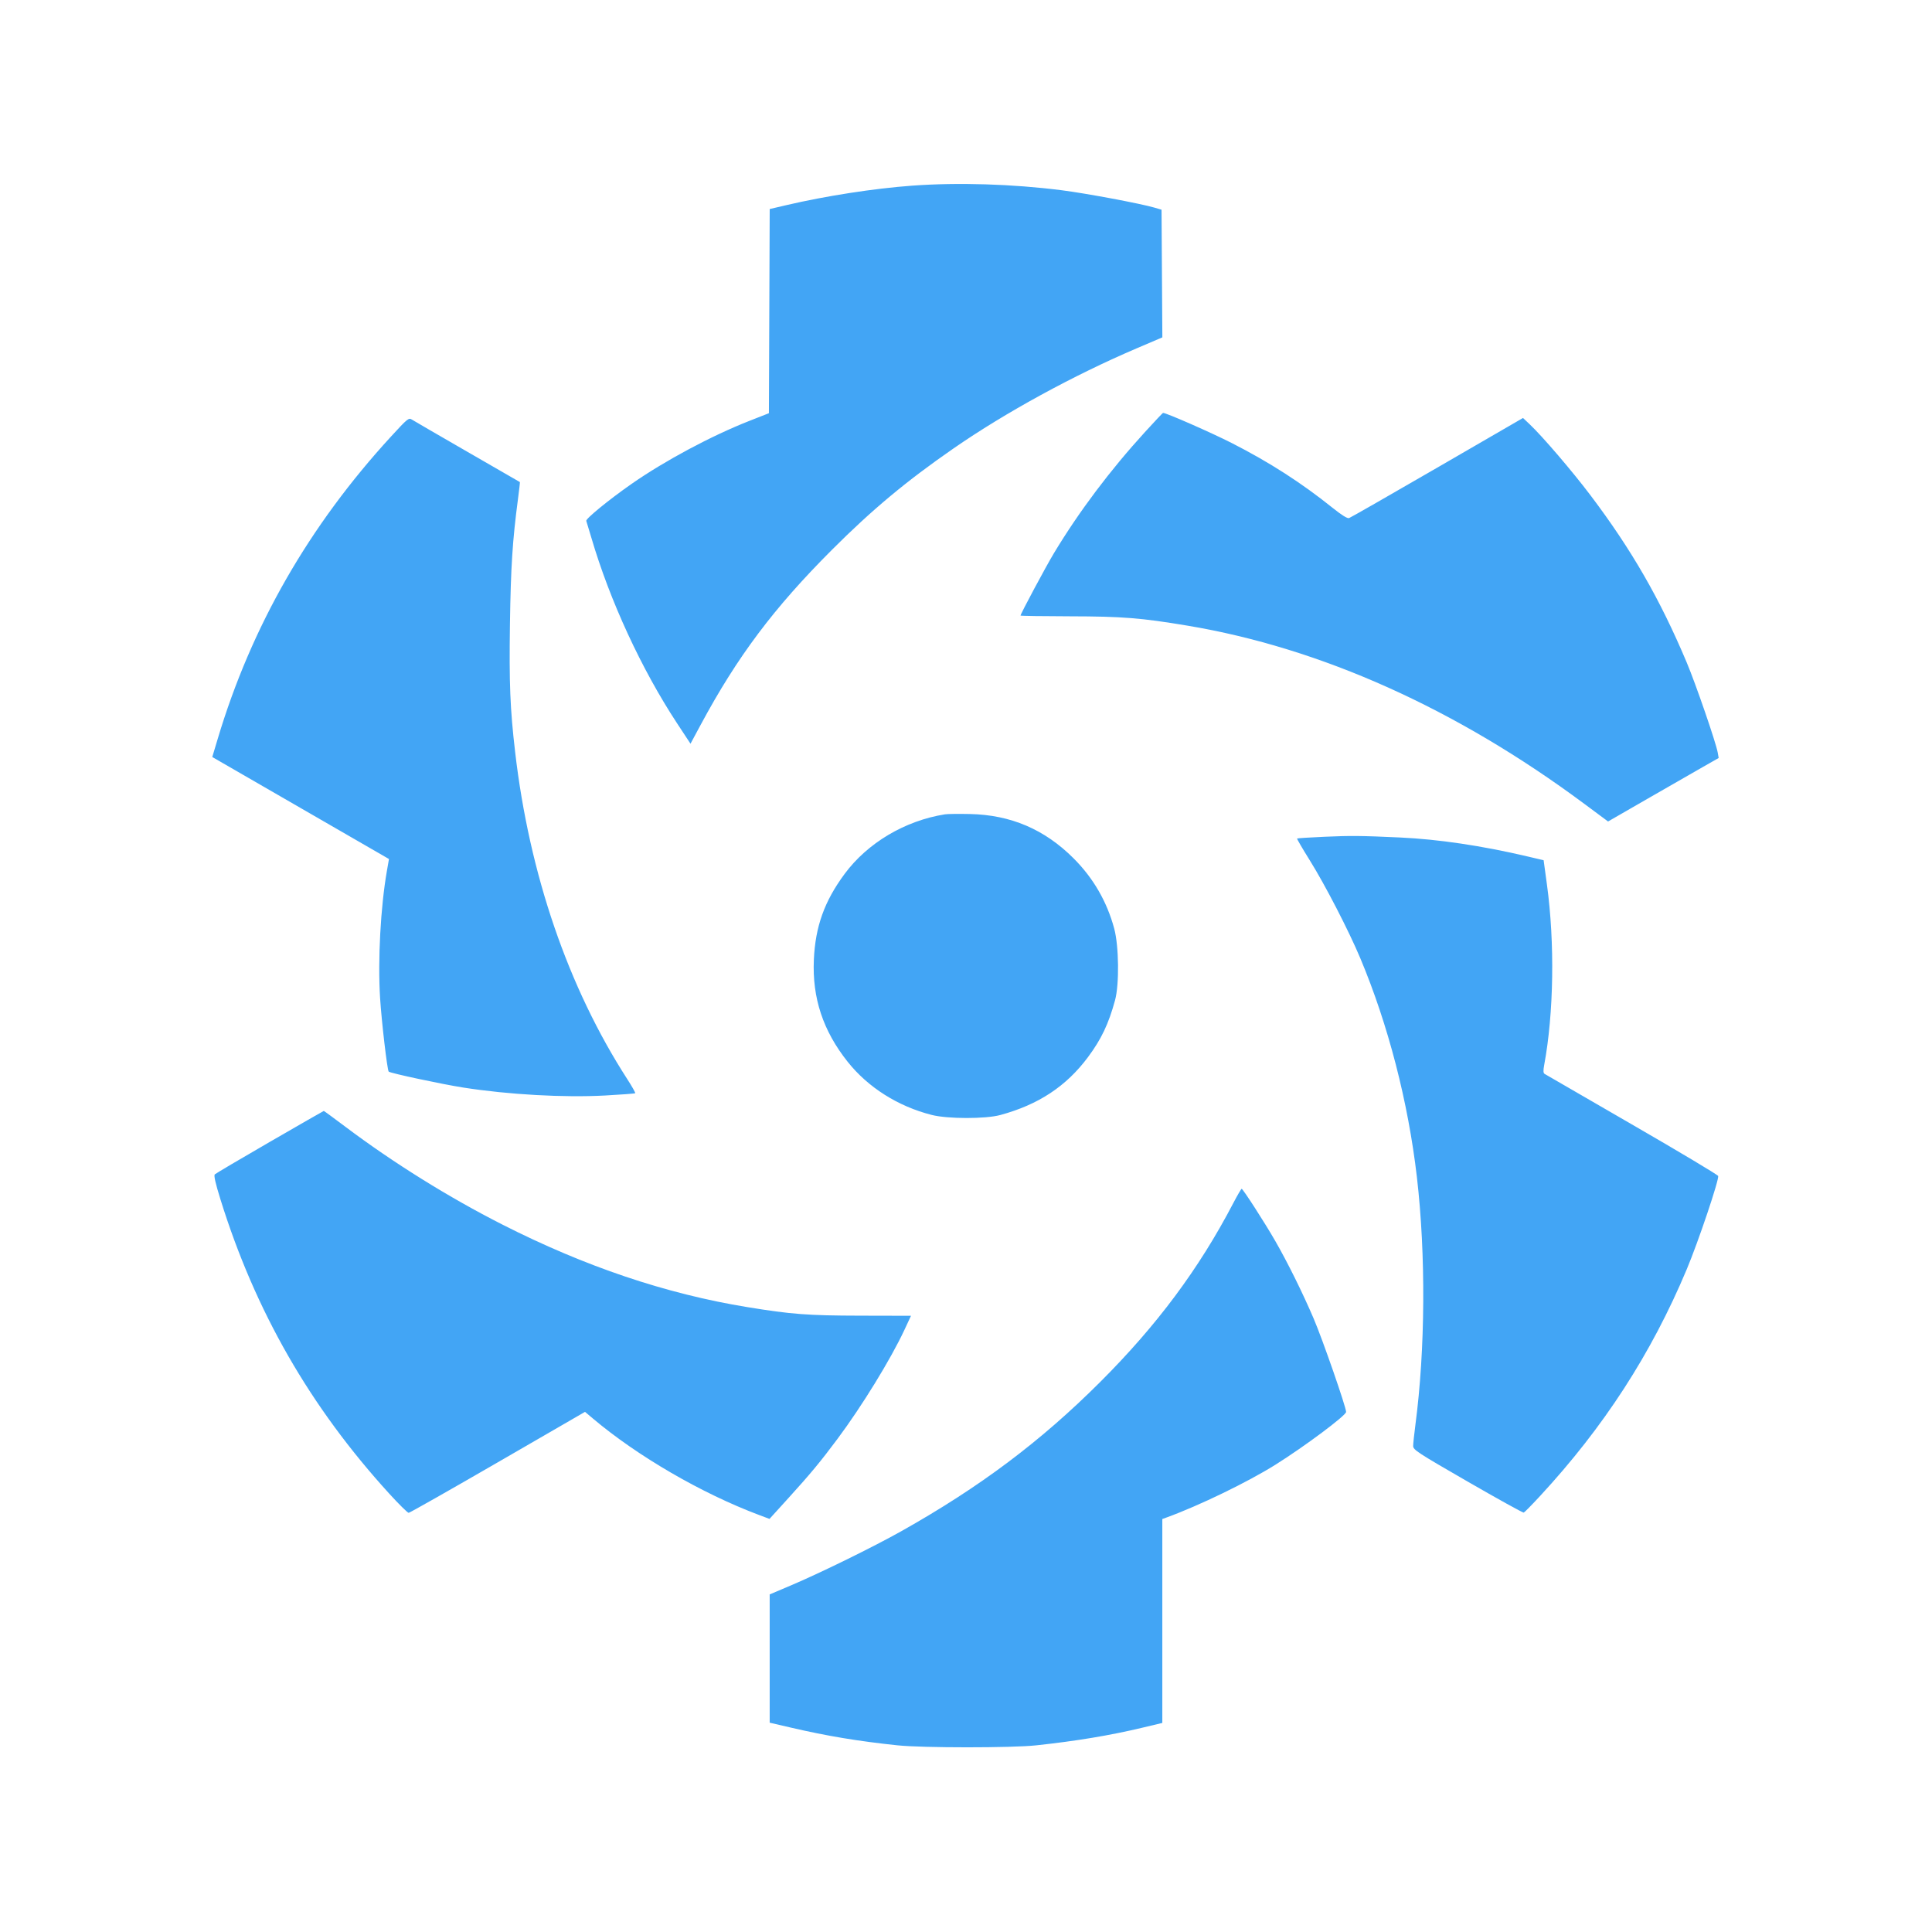
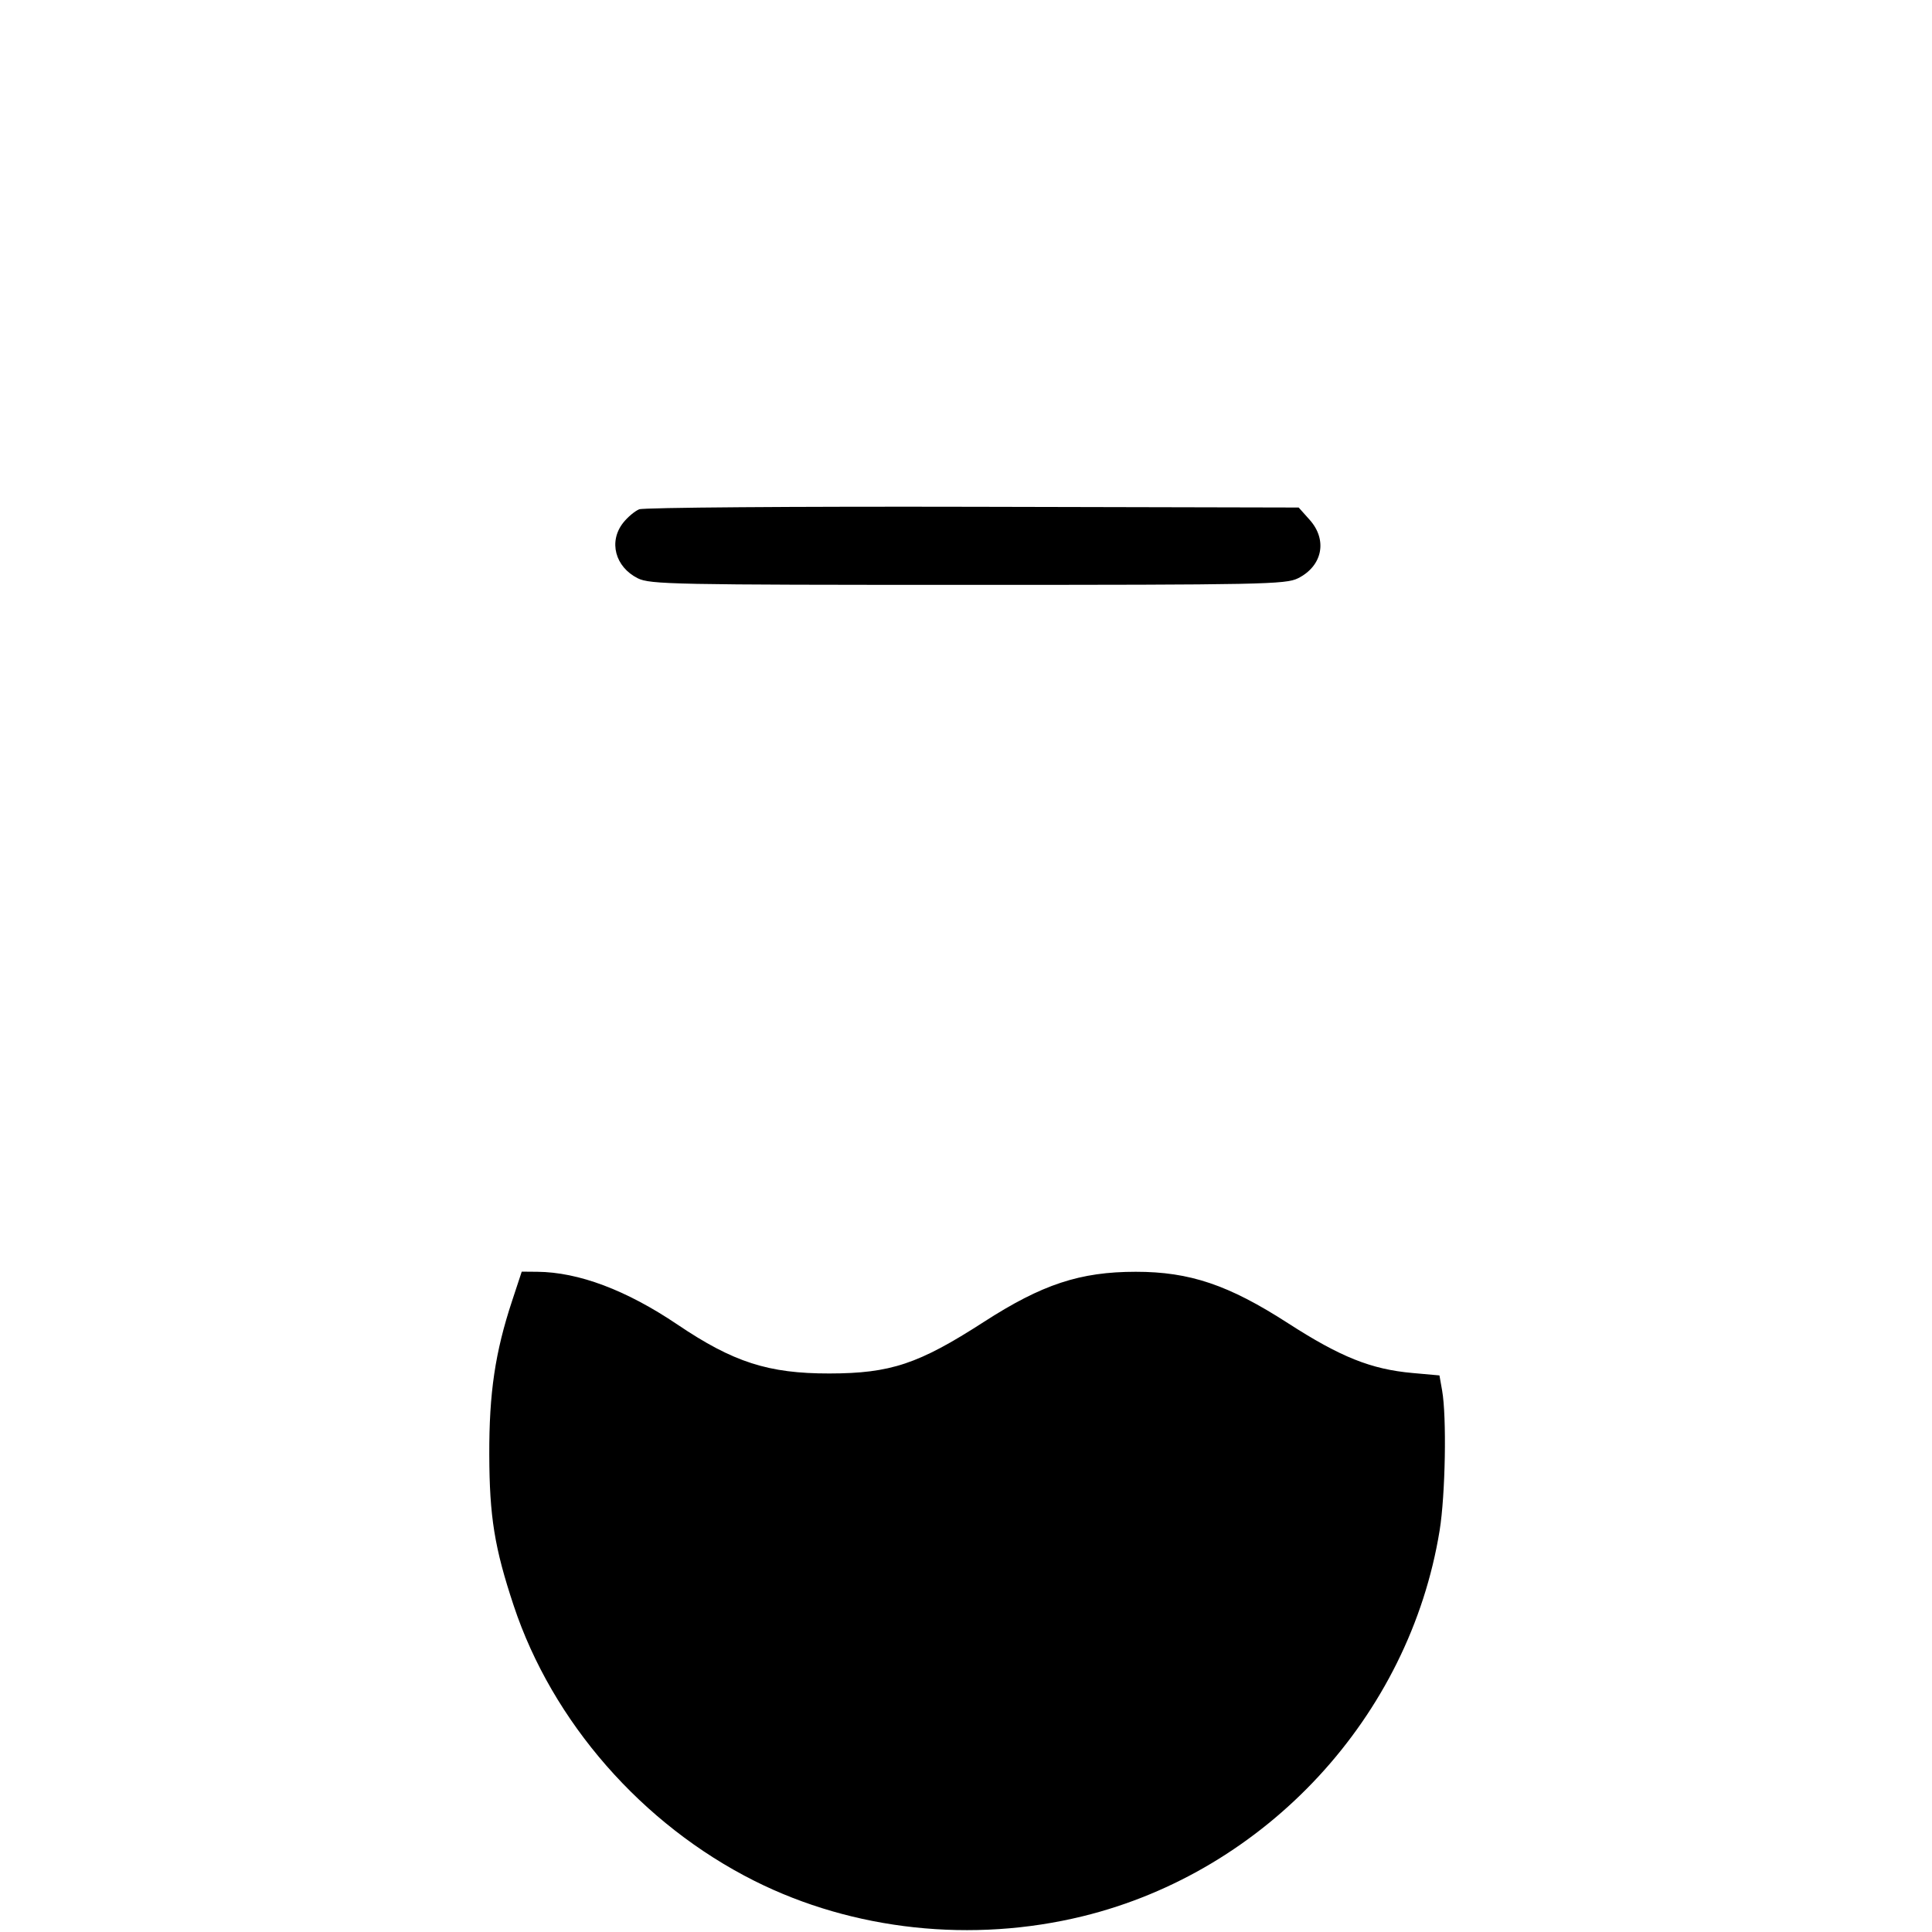
- <svg xmlns="http://www.w3.org/2000/svg" width="1240" height="1240">
-   <path d="M585.5 119.157c-24.392 1.775-55.454 6.582-80.743 12.495l-10.743 2.512-.257 65.522-.257 65.523-12.5 4.911c-24.453 9.608-54.301 25.574-75.692 40.488-14.402 10.041-29.52 22.393-29.025 23.713.243.648 1.692 5.443 3.22 10.655 11.868 40.48 32.267 84.639 55.173 119.442l8.503 12.917 6.683-12.417c23.502-43.672 46.807-74.722 84.066-112.002 25.738-25.754 47.825-44.173 78.072-65.109 33.386-23.108 77-46.934 117.761-64.332l16.261-6.94-.261-40.974-.261-40.973-4.5-1.319c-8.958-2.625-43.862-9.169-59.5-11.155-31.749-4.032-66.513-5.102-96-2.957M734.906 277.25c-22.472 24.627-42.334 51.05-58.443 77.75-5.099 8.45-21.464 39.014-21.462 40.083 0 .229 14.287.445 31.75.479 33.627.065 45.612 1.017 75.303 5.978 85.759 14.331 172.63 53.33 254.813 114.394l15.221 11.31 25.706-14.808c14.138-8.144 30.112-17.312 35.497-20.372l9.79-5.564-.61-3.5c-1.096-6.29-14.149-44.185-19.977-58-17.139-40.622-35.248-72.077-61.599-107-11.686-15.488-30.818-37.844-39.039-45.62l-4.356-4.119-55 31.858c-30.25 17.522-55.747 32.106-56.66 32.408-1.079.358-4.75-1.93-10.5-6.543-20.084-16.116-40.545-29.274-64.607-41.547C777.601 277.739 748.585 265 746.461 265c-.207 0-5.407 5.512-11.555 12.25m-483.911 2.889c-52.729 57.452-89.592 121.745-111.254 194.044l-3.501 11.683 56.707 32.735 56.706 32.734-1.326 7.583c-4.069 23.272-5.894 57.248-4.381 81.582.926 14.898 4.591 46.254 5.526 47.28.898.986 34.289 8.122 48.028 10.264 28.958 4.515 64.488 6.499 90.867 5.074 10.377-.56 19.07-1.222 19.319-1.471.248-.248-2.035-4.306-5.074-9.017-37.96-58.843-62.879-131.564-72.005-210.13-3.219-27.711-3.869-43.866-3.307-82.149.534-36.338 1.631-53.441 5.12-79.832.798-6.039 1.368-11.04 1.266-11.112-.102-.073-15.261-8.815-33.686-19.427-18.425-10.613-34.464-19.919-35.642-20.682-2.027-1.312-2.739-.735-13.363 10.841M606.5 522.653c-25.669 4.073-49.712 18.357-64.437 38.283-12.956 17.531-18.769 33.768-19.713 55.064-1.087 24.502 5.901 45.6 21.676 65.452 13.091 16.473 32.315 28.634 53.974 34.141 10.222 2.599 34.507 2.629 44 .054 24.469-6.637 42.328-18.418 56.253-37.107 8.576-11.511 13.261-21.347 17.403-36.54 2.782-10.202 2.502-34.762-.523-46-4.654-17.286-13.403-32.422-26.057-45.076-18.639-18.639-40.322-27.911-66.576-28.47-7.15-.152-14.35-.062-16 .199m243.676 14.396c-9.529.421-17.487.928-17.685 1.126-.198.198 3.43 6.427 8.061 13.843 9.872 15.805 25.076 45.255 32.515 62.982 17.89 42.628 30.726 92.267 36.33 140.5 5.776 49.707 5.41 110.661-.955 158.936-.793 6.015-1.442 12.144-1.442 13.62 0 2.476 2.712 4.248 35.027 22.888 19.264 11.113 35.44 20.059 35.946 19.88.506-.178 5.205-4.957 10.444-10.619 40.968-44.285 71.417-91.321 94.113-145.385 7.518-17.906 21.003-57.989 20.208-60.062-.302-.785-25.229-15.681-55.393-33.103-30.165-17.421-55.37-32.011-56.011-32.422-.843-.54-.908-2.132-.233-5.74 6.158-32.924 6.854-78.418 1.771-115.688l-2.141-15.695-10.616-2.49c-29.261-6.862-56.983-10.974-81.615-12.105-25.026-1.149-31.483-1.212-48.324-.466M173.193 732.877c-18.869 10.91-34.771 20.301-35.338 20.868-.708.708.416 5.685 3.59 15.893 22.372 71.955 57.534 133.26 108.468 189.112 6.144 6.737 11.715 12.235 12.379 12.217.665-.019 26.402-14.607 57.195-32.419l55.987-32.386 5.013 4.231c28.719 24.239 69.849 48.122 106.705 61.961l6.691 2.512 11.972-13.183c14.282-15.727 20.74-23.512 31.675-38.183 15.78-21.171 34.174-51.134 42.972-70l4.197-9-32.6-.072c-33.662-.073-44.236-.877-72.599-5.517-52.086-8.52-104.017-26.026-157-52.926-34.47-17.5-69.941-39.589-100.682-62.699-7.525-5.657-13.825-10.277-14-10.266-.175.011-15.756 8.946-34.625 19.857M791.52 772.25c-22.058 42.207-48.977 78.371-85.449 114.795-38.124 38.072-77.236 67.416-127.546 95.69-17.969 10.099-51.743 26.686-70.775 34.76l-13.75 5.834v82.327l13.75 3.194c23.233 5.395 43.059 8.689 68.25 11.336 16.09 1.691 73.361 1.705 89 .021 25.772-2.774 47.439-6.375 68.25-11.344l12.75-3.045V974.95l2.75-1.001c20.982-7.643 52.157-22.755 69.847-33.859 18.882-11.852 45.274-31.559 45.357-33.868.102-2.831-15.119-46.644-20.841-59.99-7.171-16.726-16.651-35.878-24.655-49.808-6.712-11.68-20.708-33.401-21.531-33.415-.315-.005-2.748 4.154-5.407 9.241" fill="#42a5f5" fill-rule="evenodd" />
+ <svg xmlns="http://www.w3.org/2000/svg" width="512" height="512">
+   <path d="M169.388 134.971c-1.161.475-3.074 2.086-4.25 3.581-3.906 4.965-2.134 11.682 3.876 14.696 3.236 1.623 9.51 1.749 87.486 1.749s84.25-.126 87.486-1.749c6.492-3.256 7.869-10.141 3.096-15.482l-2.917-3.266-86.333-.195c-47.482-.108-87.282.192-88.444.666m-33.68 209.779c-4.497 13.627-6.093 24.389-6.045 40.75.048 16.435 1.382 24.683 6.468 40 10.232 30.813 34.02 58.012 63.808 72.957 26.21 13.15 57.759 16.541 87.057 9.356 48.589-11.915 86.529-52.944 94.52-102.216 1.529-9.424 1.897-30.107.662-37.097l-.708-4-7.133-.639c-10.991-.984-19.079-4.221-33.046-13.227-15.707-10.127-25.994-13.599-40.291-13.599-14.771 0-24.819 3.317-40.291 13.3-17.276 11.148-24.701 13.626-40.91 13.65-16.155.025-25.455-2.969-40.26-12.959-13.534-9.132-26.188-13.897-37.157-13.991l-4.117-.035-2.557 7.75" fill="undefined" fill-rule="evenodd" />
</svg>
